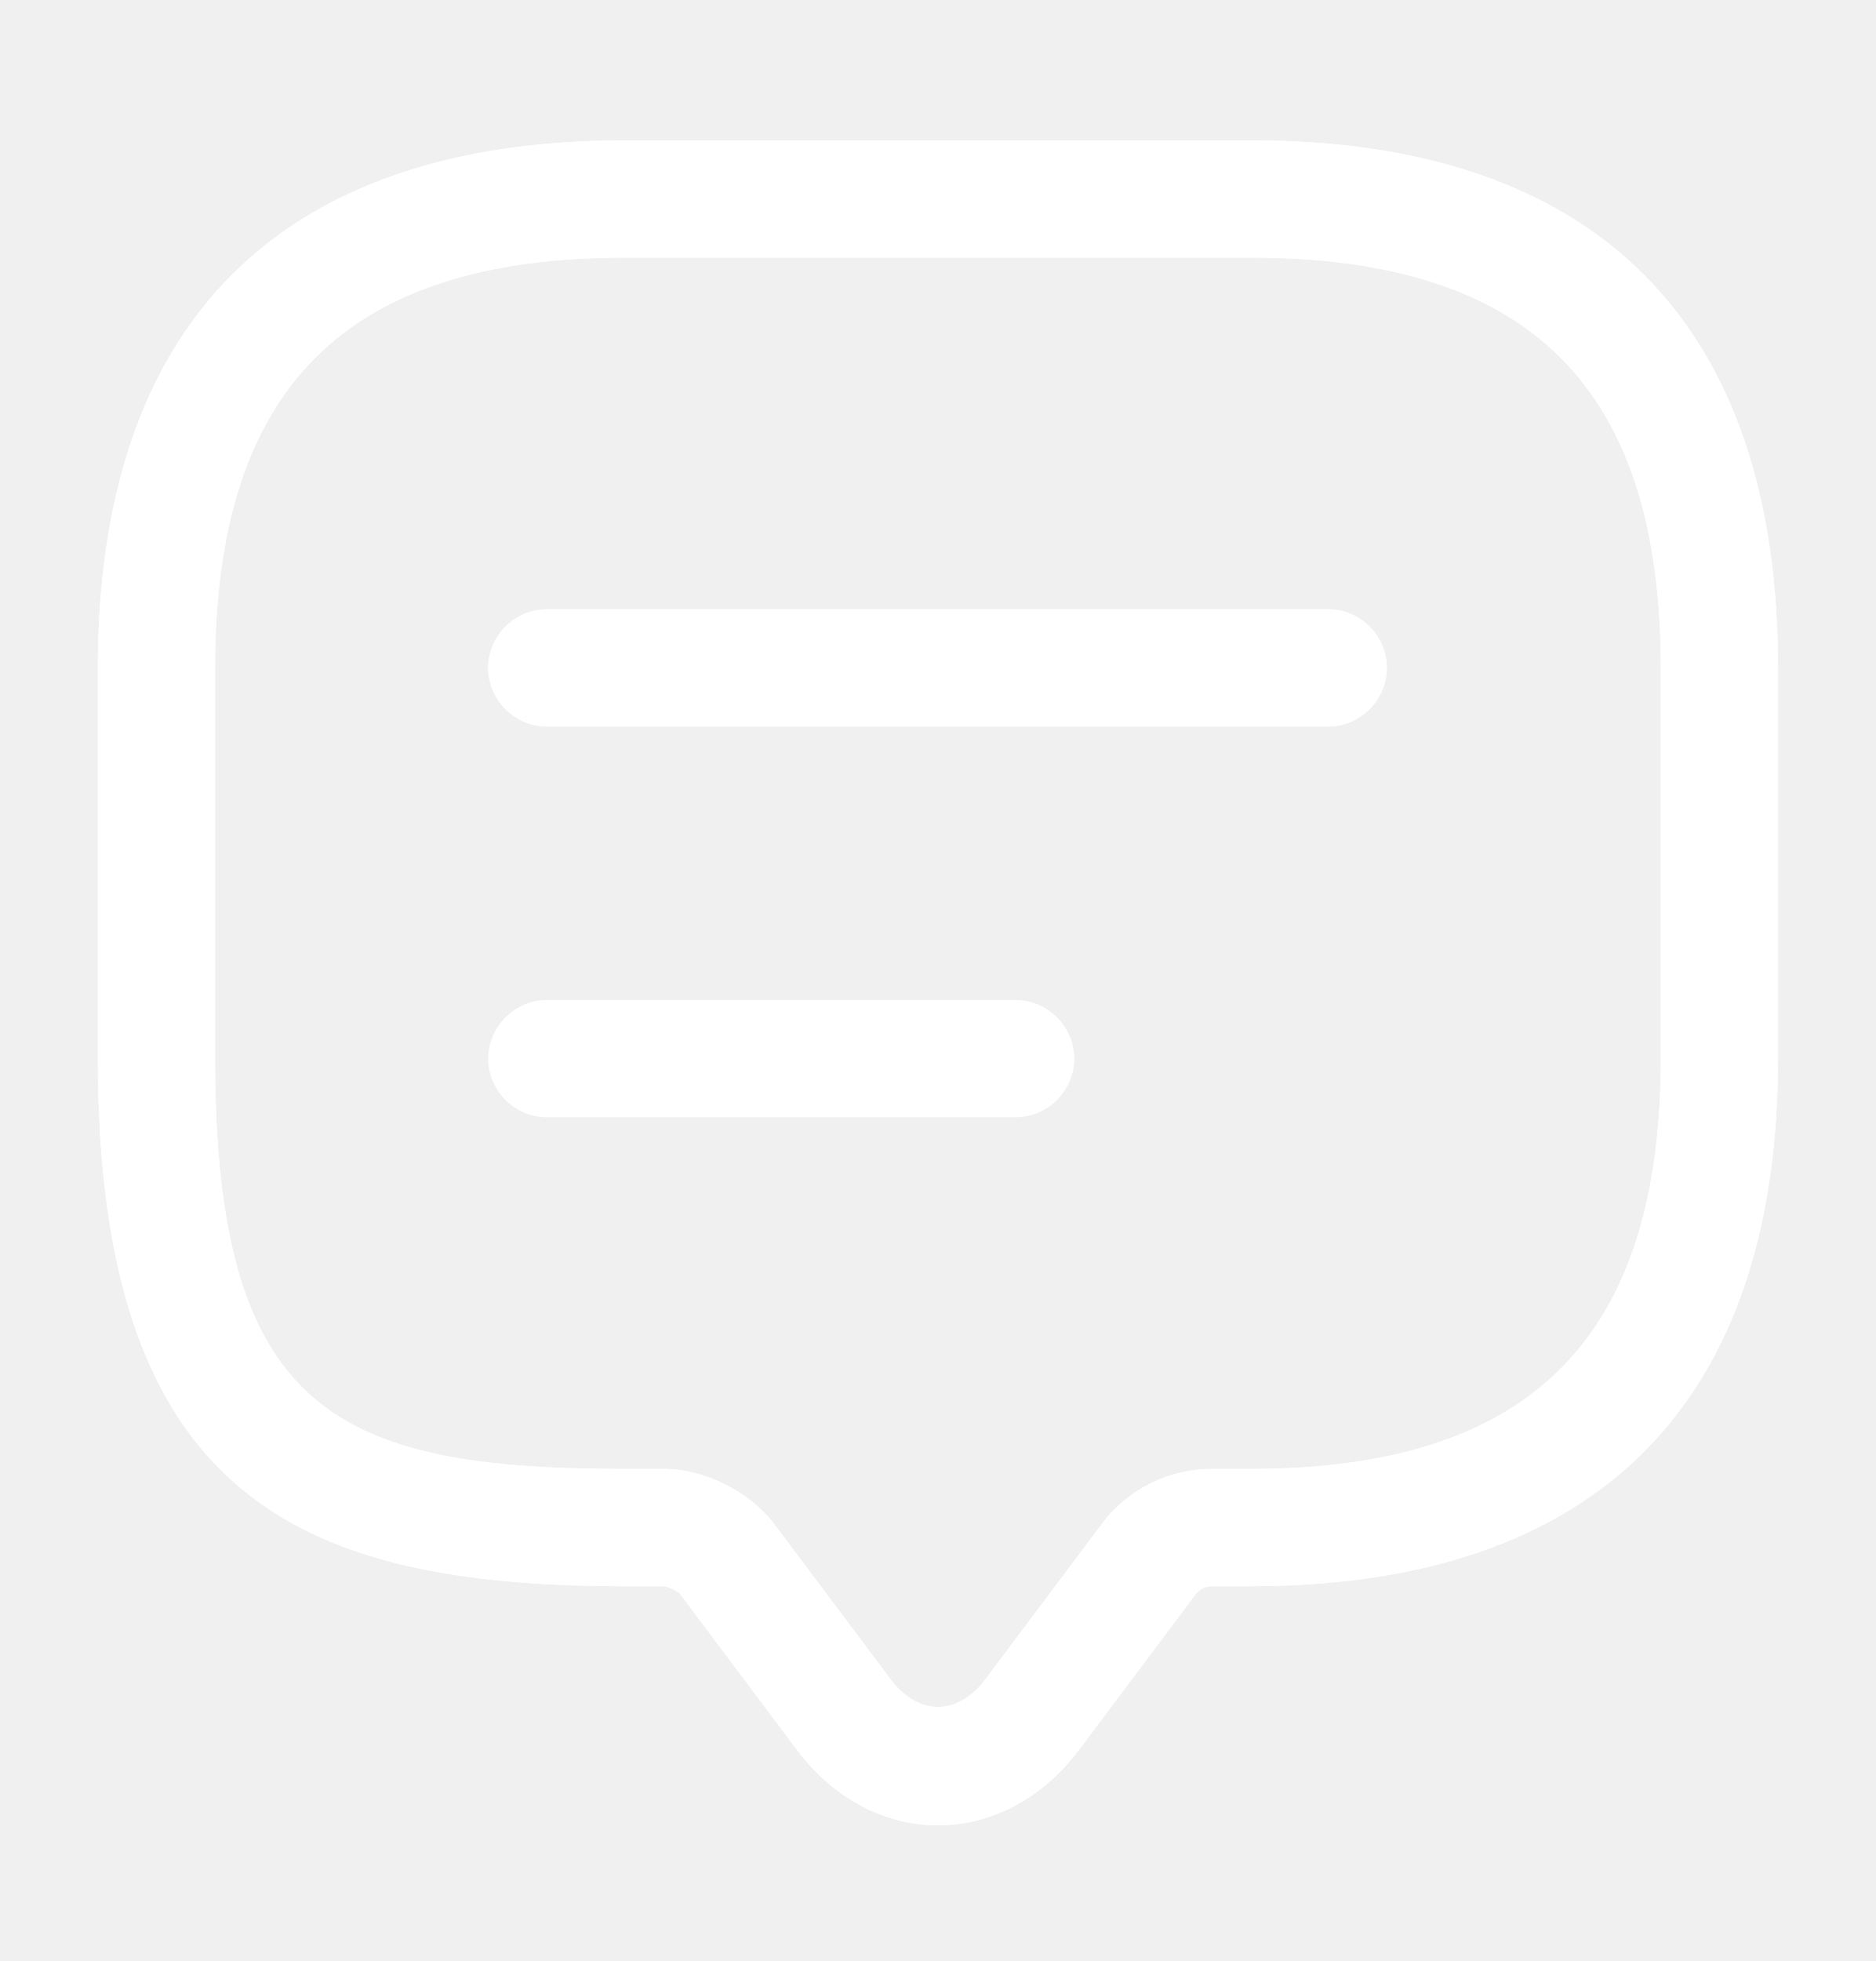
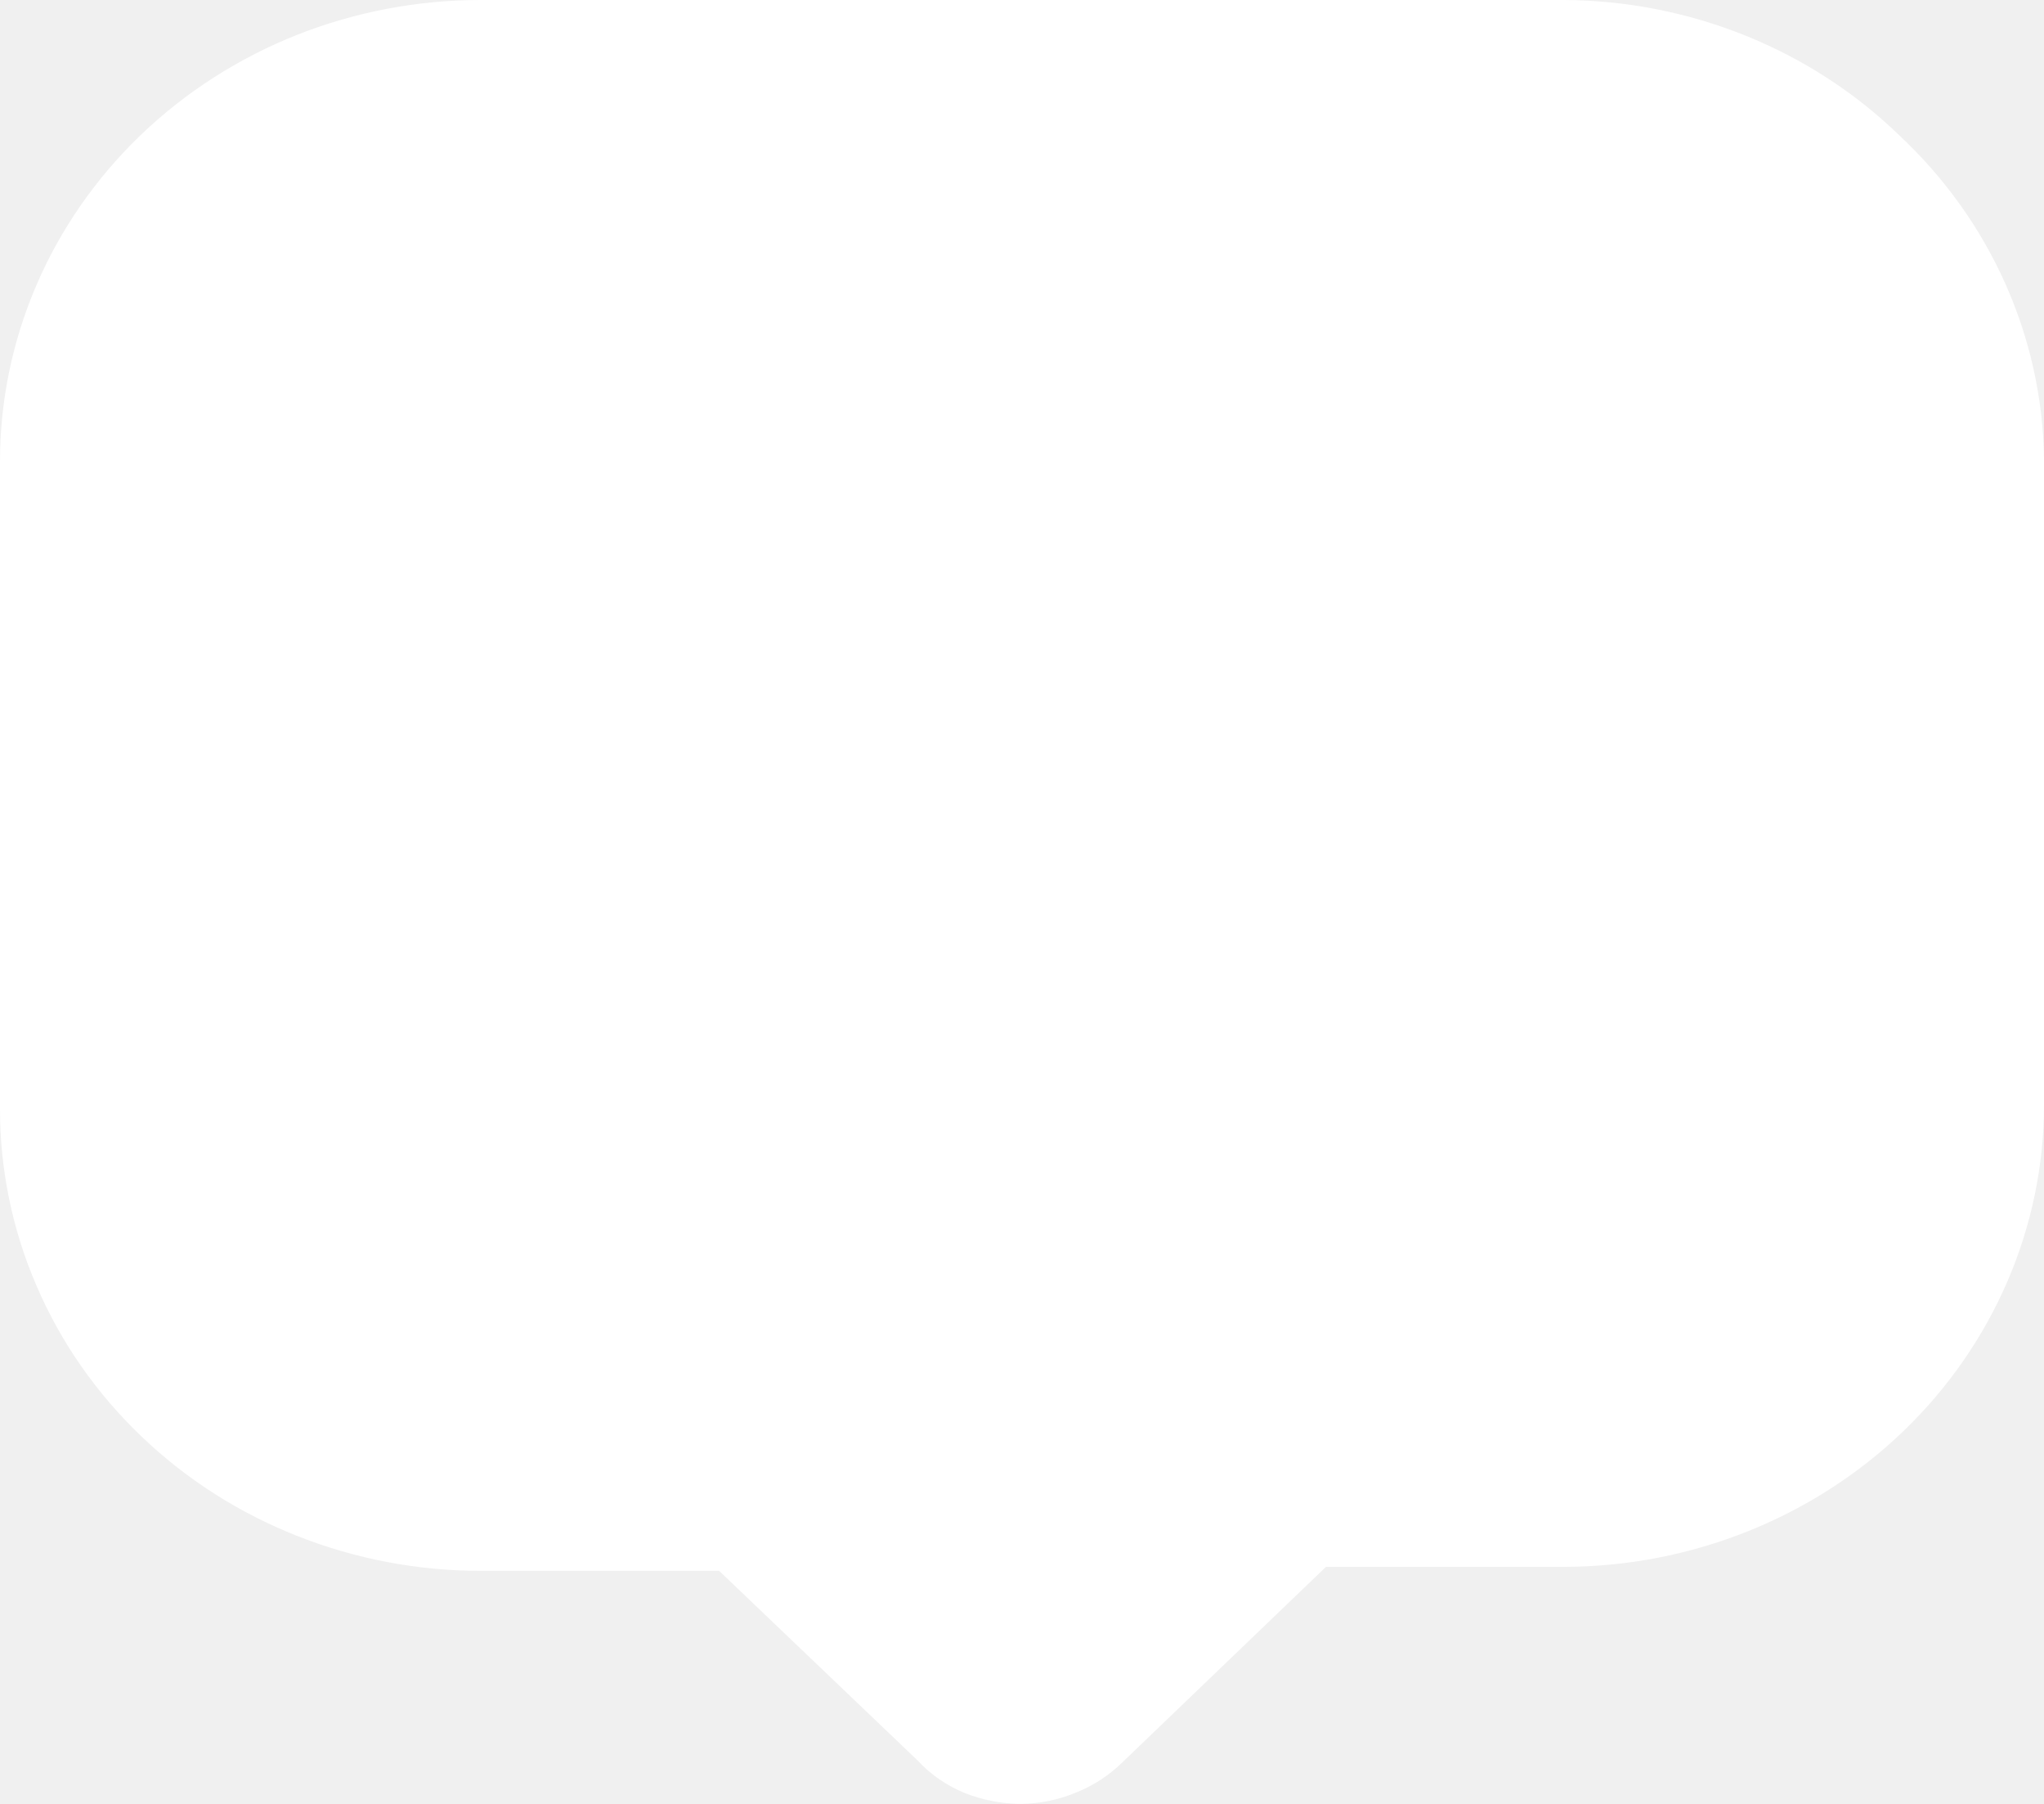
- <svg xmlns="http://www.w3.org/2000/svg" width="22" height="23" viewBox="0 0 22 23" fill="none">
-   <mask id="path-1-inside-1_231_8006" fill="white">
-     <path d="M11.003 21.409C10.37 21.409 9.774 21.088 9.353 20.529L7.978 18.695C7.95 18.659 7.84 18.613 7.794 18.604H7.336C3.513 18.604 1.148 17.568 1.148 12.416V7.833C1.148 3.781 3.284 1.646 7.336 1.646H14.669C18.721 1.646 20.857 3.781 20.857 7.833V12.416C20.857 16.468 18.721 18.604 14.669 18.604H14.211C14.138 18.604 14.073 18.64 14.028 18.695L12.653 20.529C12.231 21.088 11.635 21.409 11.003 21.409ZM7.336 3.021C4.054 3.021 2.523 4.551 2.523 7.833V12.416C2.523 16.56 3.944 17.229 7.336 17.229H7.794C8.262 17.229 8.793 17.495 9.078 17.87L10.453 19.704C10.773 20.125 11.232 20.125 11.553 19.704L12.928 17.87C13.23 17.467 13.707 17.229 14.211 17.229H14.669C17.951 17.229 19.482 15.698 19.482 12.416V7.833C19.482 4.551 17.951 3.021 14.669 3.021H7.336Z" />
-   </mask>
-   <path d="M11.003 21.409C10.37 21.409 9.774 21.088 9.353 20.529L7.978 18.695C7.95 18.659 7.84 18.613 7.794 18.604H7.336C3.513 18.604 1.148 17.568 1.148 12.416V7.833C1.148 3.781 3.284 1.646 7.336 1.646H14.669C18.721 1.646 20.857 3.781 20.857 7.833V12.416C20.857 16.468 18.721 18.604 14.669 18.604H14.211C14.138 18.604 14.073 18.64 14.028 18.695L12.653 20.529C12.231 21.088 11.635 21.409 11.003 21.409ZM7.336 3.021C4.054 3.021 2.523 4.551 2.523 7.833V12.416C2.523 16.56 3.944 17.229 7.336 17.229H7.794C8.262 17.229 8.793 17.495 9.078 17.87L10.453 19.704C10.773 20.125 11.232 20.125 11.553 19.704L12.928 17.87C13.23 17.467 13.707 17.229 14.211 17.229H14.669C17.951 17.229 19.482 15.698 19.482 12.416V7.833C19.482 4.551 17.951 3.021 14.669 3.021H7.336Z" fill="white" />
-   <path d="M9.353 20.529L8.233 21.369L8.235 21.372L9.353 20.529ZM7.978 18.695L9.098 17.855L7.978 18.695ZM7.794 18.604L8.069 17.231L7.933 17.204H7.794V18.604ZM14.028 18.695L12.952 17.799L12.929 17.827L12.908 17.855L14.028 18.695ZM12.653 20.529L13.77 21.372L13.773 21.369L12.653 20.529ZM9.078 17.87L10.198 17.03L10.194 17.026L9.078 17.87ZM10.453 19.704L9.333 20.544L9.338 20.552L10.453 19.704ZM11.553 19.704L12.667 20.552L12.673 20.544L11.553 19.704ZM12.928 17.87L11.808 17.03L12.928 17.87ZM11.003 20.009C10.868 20.009 10.665 19.943 10.47 19.686L8.235 21.372C8.884 22.233 9.873 22.809 11.003 22.809V20.009ZM10.473 19.689L9.098 17.855L6.858 19.535L8.233 21.369L10.473 19.689ZM9.098 17.855C8.939 17.643 8.757 17.525 8.702 17.49C8.619 17.437 8.543 17.398 8.487 17.372C8.398 17.33 8.245 17.266 8.069 17.231L7.52 19.977C7.437 19.96 7.381 19.94 7.366 19.935C7.342 19.926 7.321 19.917 7.299 19.907C7.28 19.898 7.239 19.878 7.186 19.844C7.159 19.826 7.116 19.798 7.067 19.756C7.022 19.719 6.94 19.646 6.858 19.535L9.098 17.855ZM7.794 17.204H7.336V20.004H7.794V17.204ZM7.336 17.204C5.476 17.204 4.376 16.933 3.712 16.372C3.104 15.859 2.548 14.819 2.548 12.416H-0.252C-0.252 15.165 0.376 17.22 1.905 18.512C3.38 19.757 5.373 20.004 7.336 20.004V17.204ZM2.548 12.416V7.833H-0.252V12.416H2.548ZM2.548 7.833C2.548 6.042 3.018 4.905 3.713 4.21C4.408 3.515 5.545 3.046 7.336 3.046V0.246C5.076 0.246 3.119 0.844 1.733 2.23C0.347 3.616 -0.252 5.573 -0.252 7.833H2.548ZM7.336 3.046H14.669V0.246H7.336V3.046ZM14.669 3.046C16.46 3.046 17.598 3.515 18.292 4.21C18.987 4.905 19.457 6.042 19.457 7.833H22.257C22.257 5.573 21.658 3.616 20.272 2.23C18.886 0.844 16.93 0.246 14.669 0.246V3.046ZM19.457 7.833V12.416H22.257V7.833H19.457ZM19.457 12.416C19.457 14.208 18.987 15.345 18.292 16.04C17.598 16.734 16.46 17.204 14.669 17.204V20.004C16.93 20.004 18.886 19.405 20.272 18.019C21.658 16.633 22.257 14.677 22.257 12.416H19.457ZM14.669 17.204H14.211V20.004H14.669V17.204ZM14.211 17.204C13.643 17.204 13.208 17.492 12.952 17.799L15.103 19.592C14.938 19.789 14.633 20.004 14.211 20.004V17.204ZM12.908 17.855L11.533 19.689L13.773 21.369L15.148 19.535L12.908 17.855ZM11.535 19.686C11.341 19.943 11.138 20.009 11.003 20.009V22.809C12.133 22.809 13.121 22.233 13.77 21.372L11.535 19.686ZM7.336 1.621C5.504 1.621 3.869 2.046 2.709 3.206C1.549 4.366 1.123 6.001 1.123 7.833H3.923C3.923 6.383 4.263 5.612 4.689 5.186C5.115 4.76 5.886 4.421 7.336 4.421V1.621ZM1.123 7.833V12.416H3.923V7.833H1.123ZM1.123 12.416C1.123 14.55 1.466 16.314 2.733 17.428C3.951 18.499 5.67 18.629 7.336 18.629V15.829C5.61 15.829 4.923 15.624 4.582 15.325C4.291 15.069 3.923 14.426 3.923 12.416H1.123ZM7.336 18.629H7.794V15.829H7.336V18.629ZM7.794 18.629C7.78 18.629 7.784 18.627 7.804 18.632C7.824 18.637 7.85 18.647 7.879 18.661C7.907 18.675 7.931 18.691 7.948 18.704C7.965 18.718 7.968 18.724 7.961 18.715L10.194 17.026C9.648 16.304 8.705 15.829 7.794 15.829V18.629ZM7.958 18.71L9.333 20.544L11.573 18.864L10.198 17.03L7.958 18.71ZM9.338 20.552C9.69 21.014 10.262 21.42 11.003 21.42C11.743 21.42 12.315 21.014 12.667 20.552L10.438 18.856C10.47 18.815 10.652 18.62 11.003 18.62C11.353 18.62 11.536 18.815 11.567 18.856L9.338 20.552ZM12.673 20.544L14.048 18.71L11.808 17.03L10.433 18.864L12.673 20.544ZM14.048 18.71C14.086 18.66 14.147 18.629 14.211 18.629V15.829C13.266 15.829 12.374 16.275 11.808 17.03L14.048 18.71ZM14.211 18.629H14.669V15.829H14.211V18.629ZM14.669 18.629C16.501 18.629 18.136 18.203 19.296 17.043C20.456 15.883 20.882 14.248 20.882 12.416H18.082C18.082 13.866 17.742 14.637 17.316 15.063C16.89 15.489 16.119 15.829 14.669 15.829V18.629ZM20.882 12.416V7.833H18.082V12.416H20.882ZM20.882 7.833C20.882 6.001 20.456 4.366 19.296 3.206C18.136 2.046 16.501 1.621 14.669 1.621V4.421C16.119 4.421 16.89 4.76 17.316 5.186C17.742 5.612 18.082 6.383 18.082 7.833H20.882ZM14.669 1.621H7.336V4.421H14.669V1.621Z" fill="white" mask="url(#path-1-inside-1_231_8006)" />
-   <mask id="path-3-inside-2_231_8006" fill="white">
-     <path d="M15.581 8.521H6.414C6.038 8.521 5.727 8.209 5.727 7.833C5.727 7.457 6.038 7.146 6.414 7.146H15.581C15.957 7.146 16.268 7.457 16.268 7.833C16.268 8.209 15.957 8.521 15.581 8.521Z" />
-   </mask>
-   <path d="M15.581 8.521H6.414C6.038 8.521 5.727 8.209 5.727 7.833C5.727 7.457 6.038 7.146 6.414 7.146H15.581C15.957 7.146 16.268 7.457 16.268 7.833C16.268 8.209 15.957 8.521 15.581 8.521Z" fill="white" />
-   <path d="M15.581 7.121H6.414V9.921H15.581V7.121ZM6.414 7.121C6.811 7.121 7.127 7.436 7.127 7.833H4.327C4.327 8.982 5.265 9.921 6.414 9.921V7.121ZM7.127 7.833C7.127 8.23 6.811 8.546 6.414 8.546V5.746C5.265 5.746 4.327 6.684 4.327 7.833H7.127ZM6.414 8.546H15.581V5.746H6.414V8.546ZM15.581 8.546C15.183 8.546 14.868 8.23 14.868 7.833H17.668C17.668 6.684 16.73 5.746 15.581 5.746V8.546ZM14.868 7.833C14.868 7.436 15.183 7.121 15.581 7.121V9.921C16.73 9.921 17.668 8.982 17.668 7.833H14.868Z" fill="white" mask="url(#path-3-inside-2_231_8006)" />
-   <path d="M11.914 13.104H6.414C6.038 13.104 5.727 12.793 5.727 12.417C5.727 12.041 6.038 11.729 6.414 11.729H11.914C12.29 11.729 12.602 12.041 12.602 12.417C12.602 12.793 12.29 13.104 11.914 13.104Z" fill="white" />
+ <svg xmlns="http://www.w3.org/2000/svg" width="17" height="15" viewBox="0 0 17 15" fill="none">
+   <path d="M15.795 1.124C15.057 0.409 14.053 0.005 13.005 8.6639e-06H4.004C3.478 -0.001 2.957 0.098 2.47 0.29C1.984 0.483 1.542 0.766 1.17 1.123C0.798 1.481 0.503 1.905 0.303 2.371C0.102 2.838 -0.001 3.339 9.02533e-06 3.844V9.218C-0.001 9.723 0.102 10.224 0.303 10.69C0.503 11.157 0.798 11.581 1.17 11.938C1.542 12.296 1.984 12.579 2.47 12.771C2.957 12.964 3.478 13.063 4.004 13.062H5.981L7.635 14.642C7.742 14.758 7.876 14.849 8.025 14.91C8.17 14.967 8.326 14.998 8.483 15C8.647 14.999 8.808 14.966 8.958 14.902C9.098 14.845 9.224 14.762 9.331 14.658L11.028 13.029H13.005C14.065 13.027 15.081 12.621 15.83 11.901C16.579 11.18 17 10.204 17 9.186V3.811C16.985 2.798 16.552 1.831 15.795 1.124ZM11.486 7.394H5.48C5.255 7.394 5.039 7.308 4.88 7.156C4.721 7.003 4.632 6.796 4.632 6.58C4.632 6.364 4.721 6.157 4.88 6.004C5.039 5.851 2.336 7.501 2.561 7.501L11.469 8.722C14.845 8.315 11.927 5.851 12.086 6.004C12.245 6.157 12.334 6.364 12.334 6.58C12.334 6.796 12.245 7.003 12.086 7.156C11.927 7.308 11.711 7.394 11.486 7.394Z" fill="white" />
</svg>
